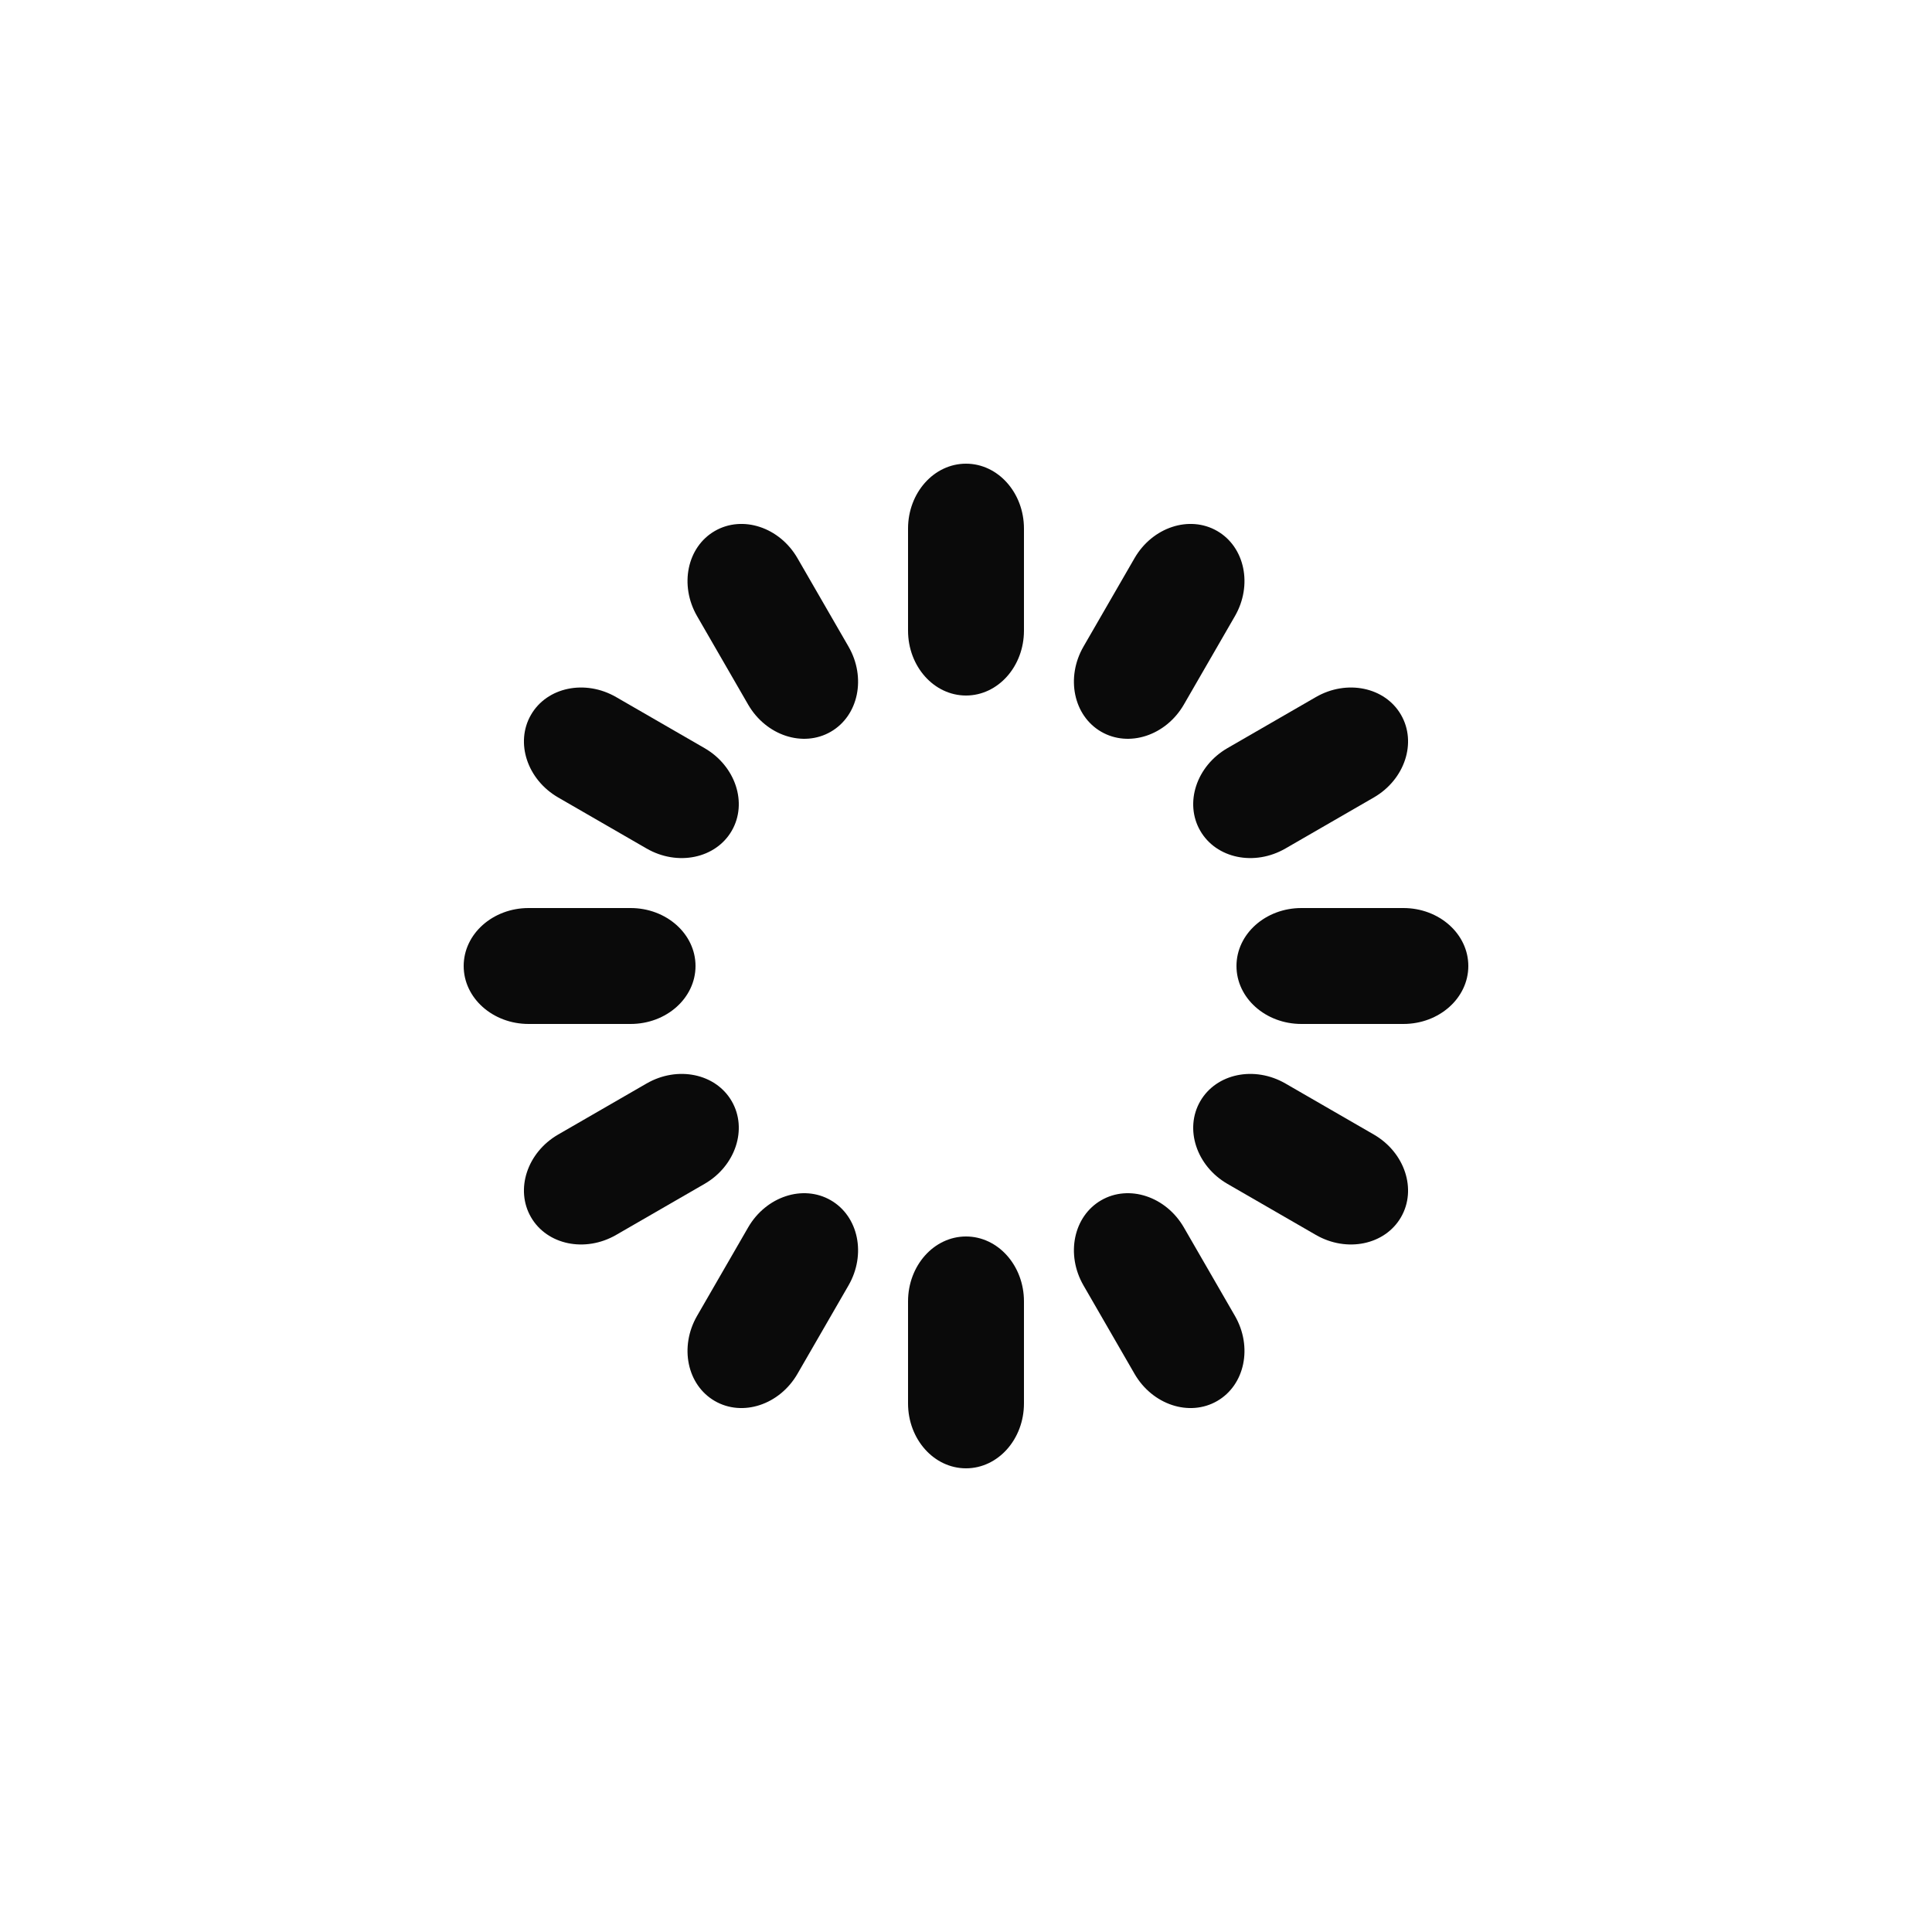
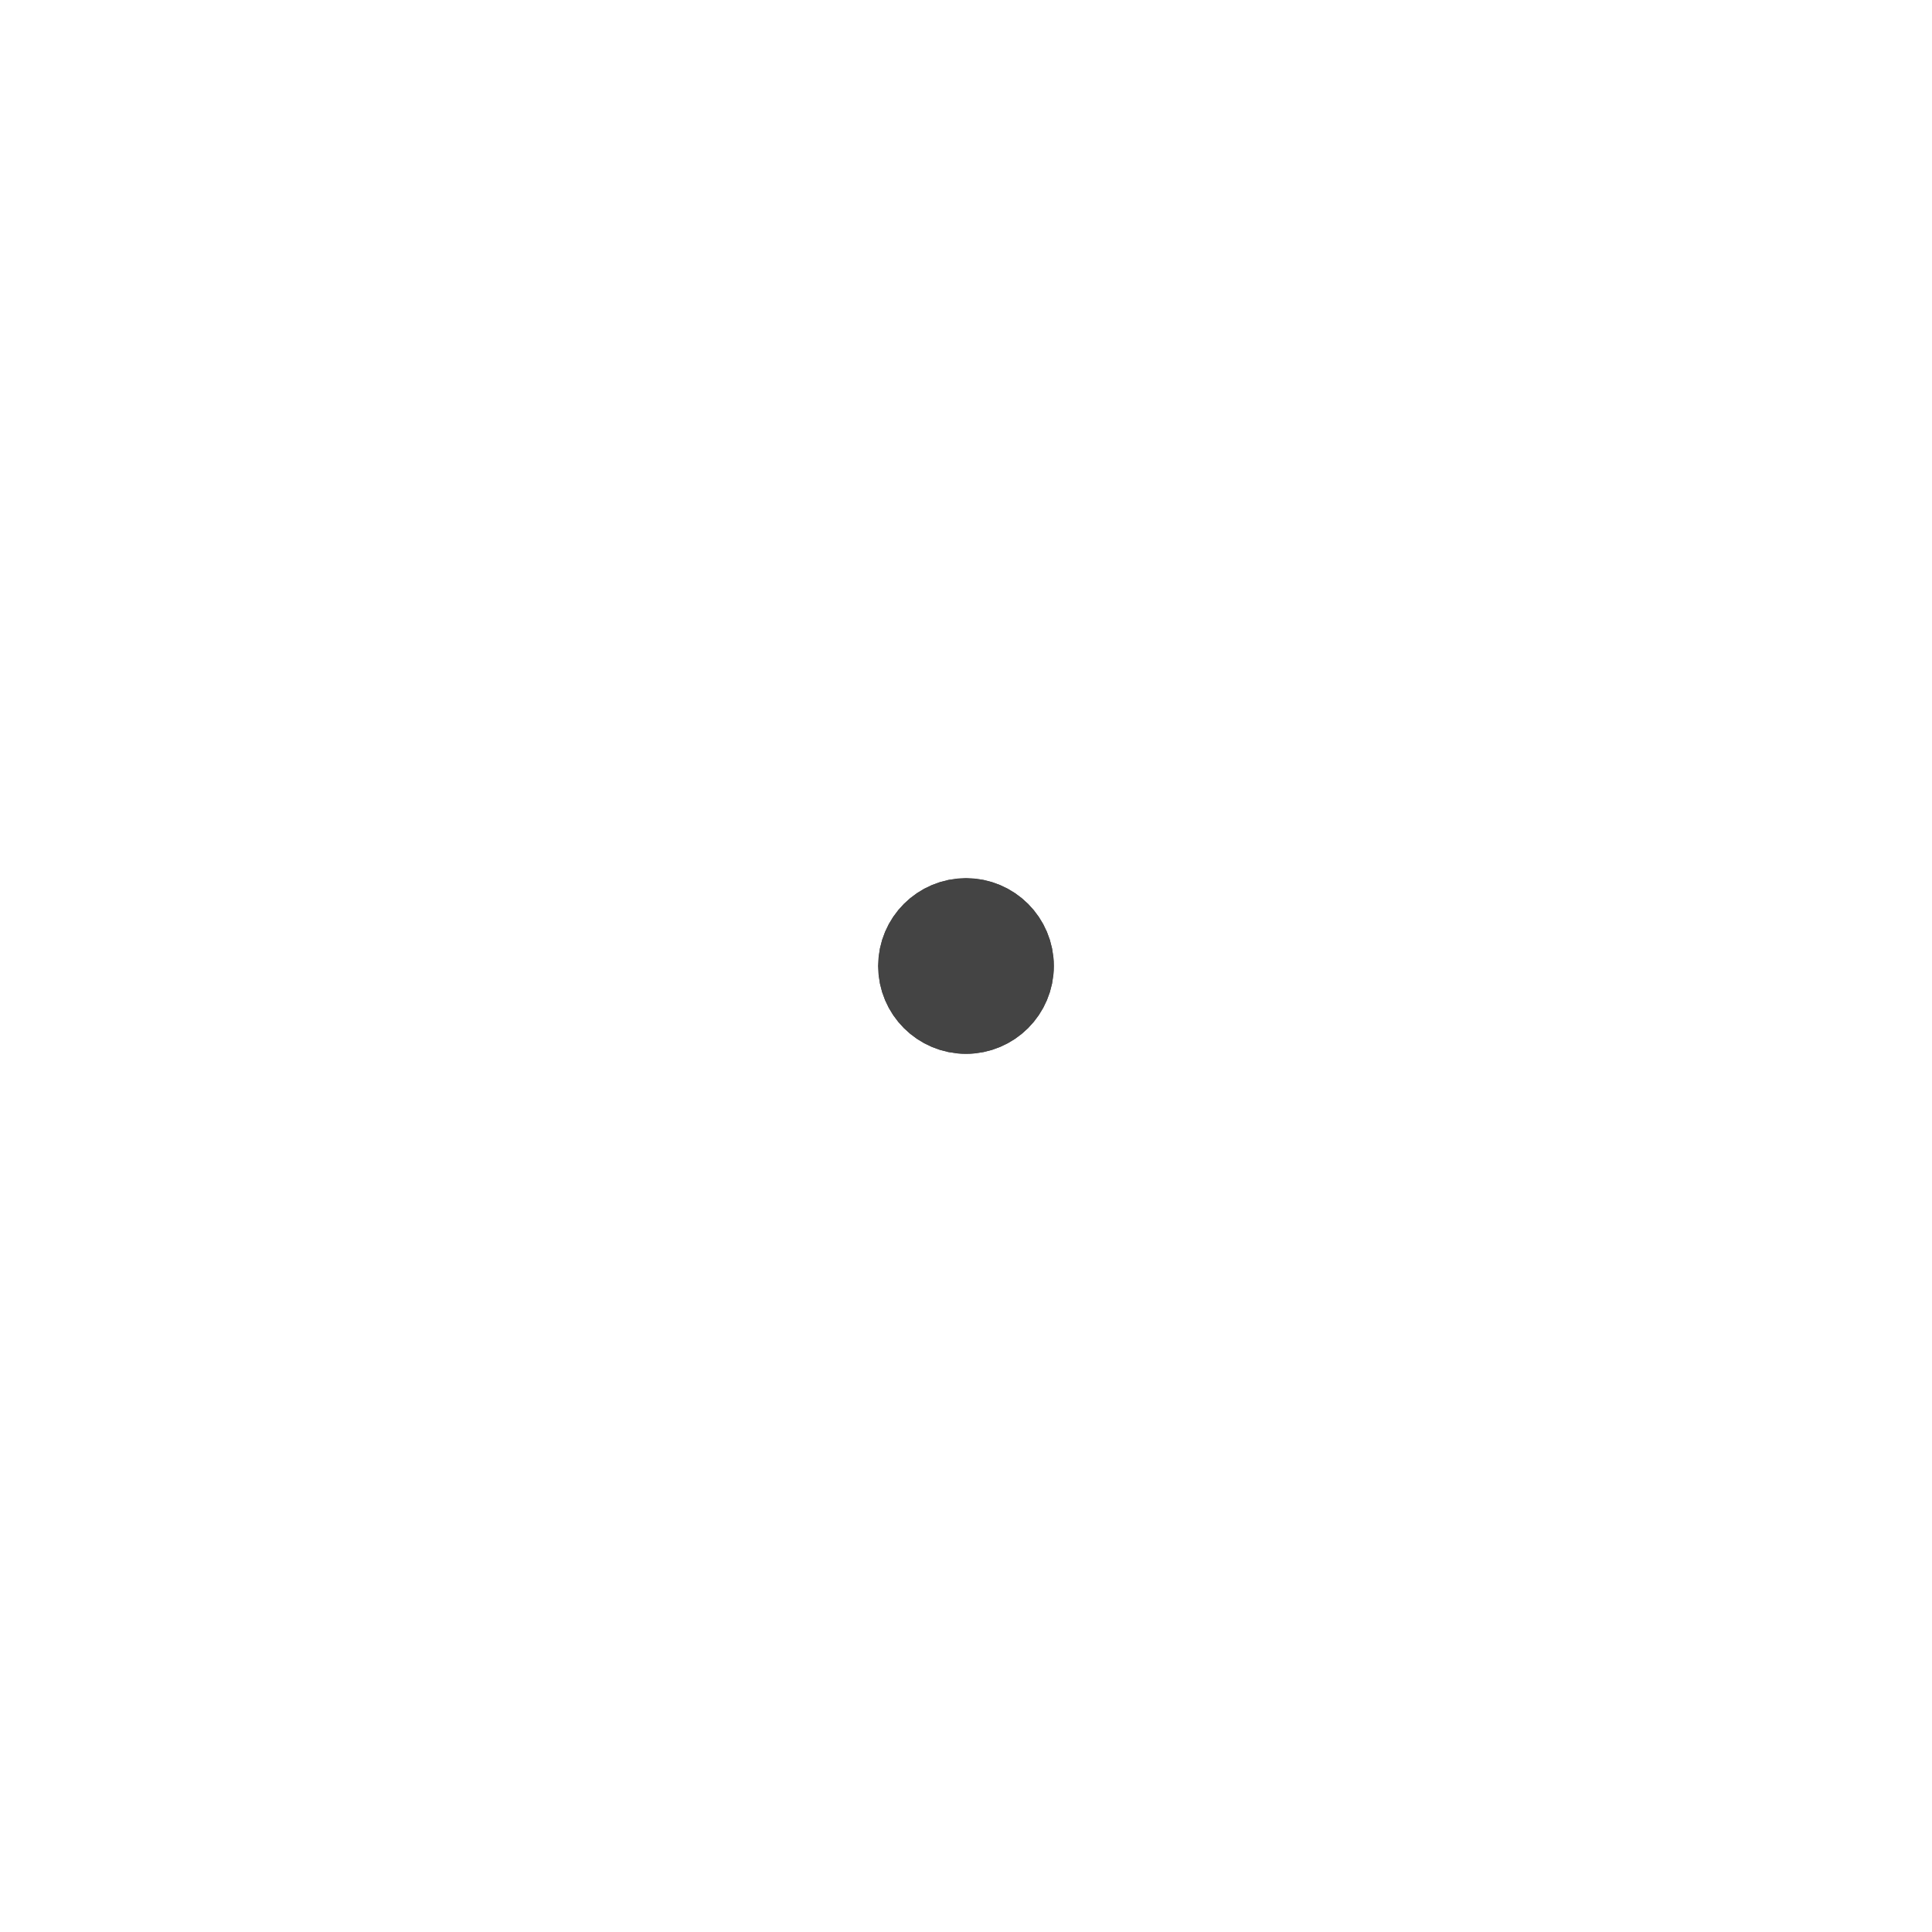
- <svg xmlns="http://www.w3.org/2000/svg" style="background:transparent" width="51" height="51" viewBox="0 0 100 100" preserveAspectRatio="xMidYMid">
-   <style>.B{fill:#0a0a0a}</style>
-   <g class="B">
-     <rect x="47" y="24" rx="3" ry="3.36" width="6" height="12">
-       <animate attributeName="opacity" values="1;0" keyTimes="0;1" dur="1s" begin="-0.917s" repeatCount="indefinite" />
-     </rect>
-   </g>
-   <g transform="rotate(30 50 50)" class="B">
-     <rect x="47" y="24" rx="3" ry="3.36" width="6" height="12">
-       <animate attributeName="opacity" values="1;0" keyTimes="0;1" dur="1s" begin="-0.833s" repeatCount="indefinite" />
-     </rect>
-   </g>
-   <g transform="rotate(60 50 50)" class="B">
-     <rect x="47" y="24" rx="3" ry="3.36" width="6" height="12">
-       <animate attributeName="opacity" values="1;0" keyTimes="0;1" dur="1s" begin="-0.75s" repeatCount="indefinite" />
-     </rect>
-   </g>
-   <g transform="rotate(90 50 50)" class="B">
-     <rect x="47" y="24" rx="3" ry="3.36" width="6" height="12">
-       <animate attributeName="opacity" values="1;0" keyTimes="0;1" dur="1s" begin="-0.667s" repeatCount="indefinite" />
-     </rect>
-   </g>
-   <g transform="rotate(120 50 50)" class="B">
-     <rect x="47" y="24" rx="3" ry="3.36" width="6" height="12">
-       <animate attributeName="opacity" values="1;0" keyTimes="0;1" dur="1s" begin="-0.583s" repeatCount="indefinite" />
-     </rect>
-   </g>
-   <g transform="rotate(150 50 50)" class="B">
-     <rect x="47" y="24" rx="3" ry="3.36" width="6" height="12">
-       <animate attributeName="opacity" values="1;0" keyTimes="0;1" dur="1s" begin="-0.5s" repeatCount="indefinite" />
-     </rect>
-   </g>
-   <g transform="rotate(180 50 50)" class="B">
-     <rect x="47" y="24" rx="3" ry="3.36" width="6" height="12">
-       <animate attributeName="opacity" values="1;0" keyTimes="0;1" dur="1s" begin="-0.417s" repeatCount="indefinite" />
-     </rect>
-   </g>
-   <g transform="rotate(210 50 50)" class="B">
-     <rect x="47" y="24" rx="3" ry="3.36" width="6" height="12">
-       <animate attributeName="opacity" values="1;0" keyTimes="0;1" dur="1s" begin="-0.333s" repeatCount="indefinite" />
-     </rect>
-   </g>
-   <g transform="rotate(240 50 50)" class="B">
-     <rect x="47" y="24" rx="3" ry="3.36" width="6" height="12">
-       <animate attributeName="opacity" values="1;0" keyTimes="0;1" dur="1s" begin="-0.25s" repeatCount="indefinite" />
-     </rect>
-   </g>
-   <g transform="rotate(270 50 50)" class="B">
-     <rect x="47" y="24" rx="3" ry="3.36" width="6" height="12">
-       <animate attributeName="opacity" values="1;0" keyTimes="0;1" dur="1s" begin="-0.167s" repeatCount="indefinite" />
-     </rect>
-   </g>
-   <g transform="rotate(300 50 50)" class="B">
-     <rect x="47" y="24" rx="3" ry="3.36" width="6" height="12">
-       <animate attributeName="opacity" values="1;0" keyTimes="0;1" dur="1s" begin="-0.083s" repeatCount="indefinite" />
-     </rect>
-   </g>
-   <g transform="rotate(330 50 50)" class="B">
-     <rect x="47" y="24" rx="3" ry="3.36" width="6" height="12">
-       <animate attributeName="opacity" values="1;0" keyTimes="0;1" dur="1s" begin="0s" repeatCount="indefinite" />
-     </rect>
-   </g>
+ <svg xmlns="http://www.w3.org/2000/svg" width="44" height="44" stroke="#444" fill="none" stroke-width="2">
+   <circle cx="22" cy="22" r="1">
+     <animate attributeName="r" begin="0s" dur="1.8s" values="1; 20" calcMode="spline" keyTimes="0; 1" keySplines="0.165, 0.84, 0.44, 1" repeatCount="indefinite" />
+     <animate attributeName="stroke-opacity" begin="0s" dur="1.8s" values="1; 0" calcMode="spline" keyTimes="0; 1" keySplines="0.3, 0.61, 0.355, 1" repeatCount="indefinite" />
+   </circle>
+   <circle cx="22" cy="22" r="1">
+     <animate attributeName="r" begin="-0.9s" dur="1.8s" values="1; 20" calcMode="spline" keyTimes="0; 1" keySplines="0.165, 0.84, 0.44, 1" repeatCount="indefinite" />
+     <animate attributeName="stroke-opacity" begin="-0.9s" dur="1.8s" values="1; 0" calcMode="spline" keyTimes="0; 1" keySplines="0.3, 0.61, 0.355, 1" repeatCount="indefinite" />
+   </circle>
</svg>
